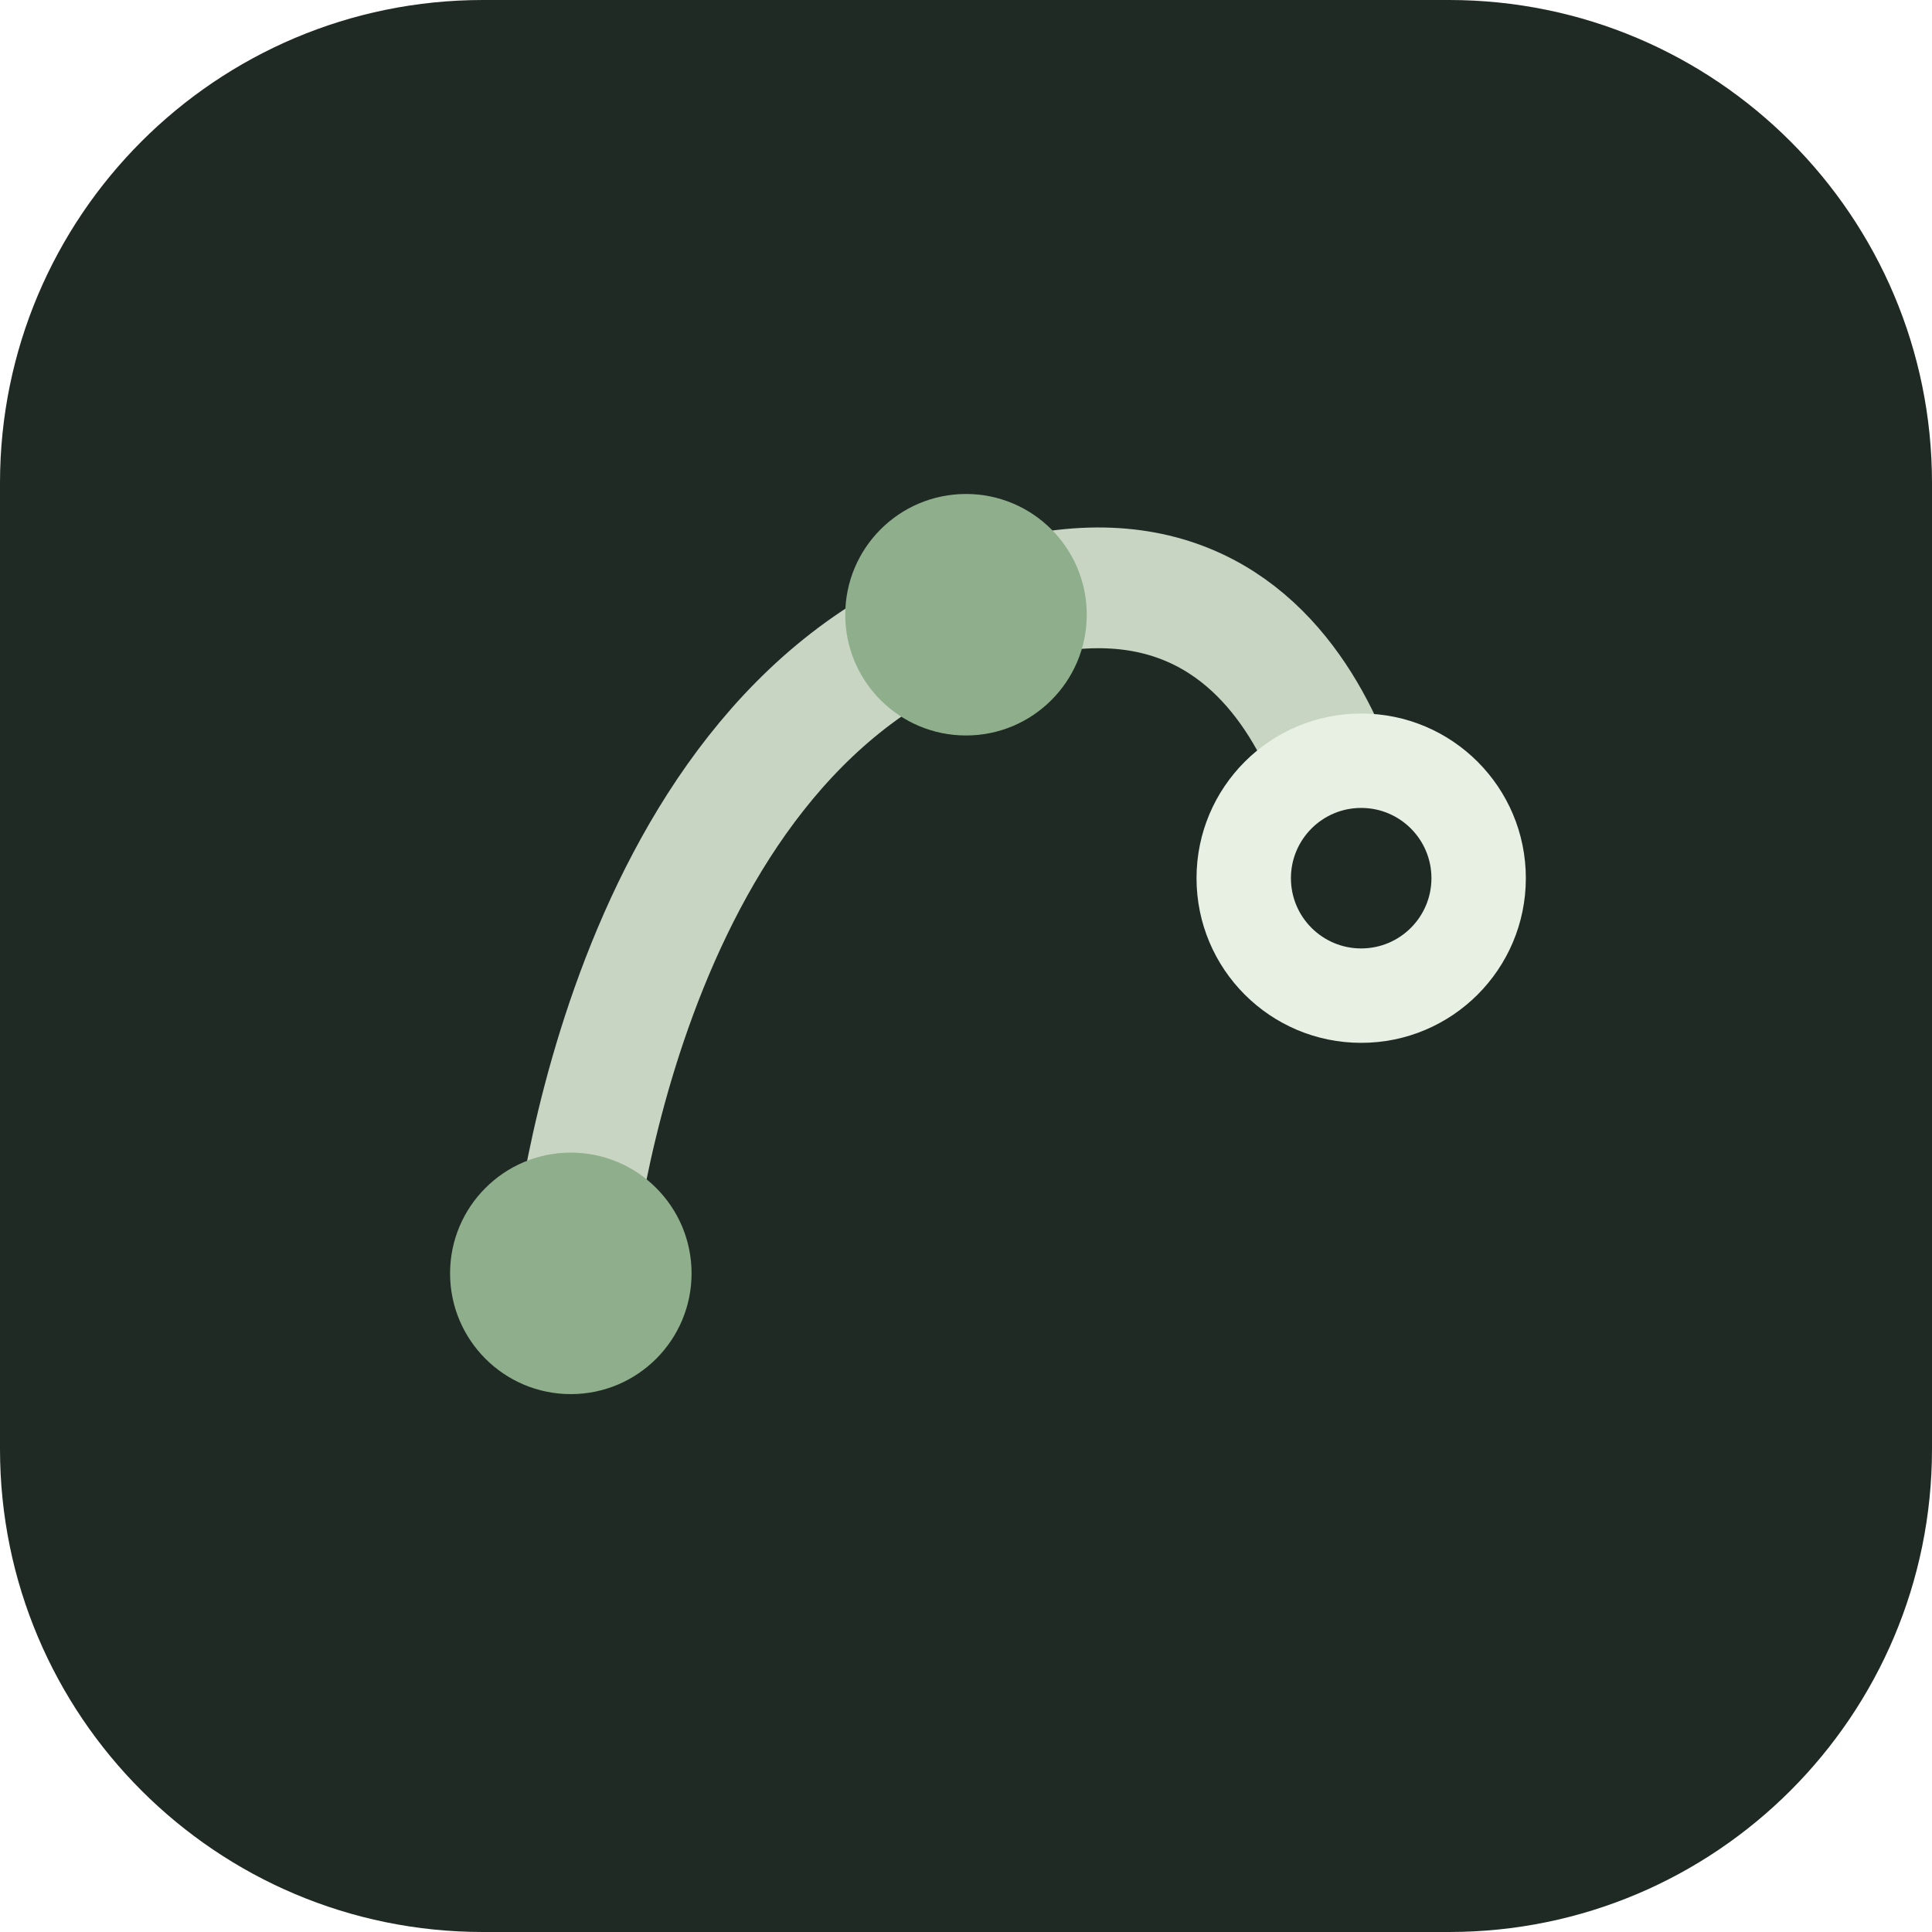
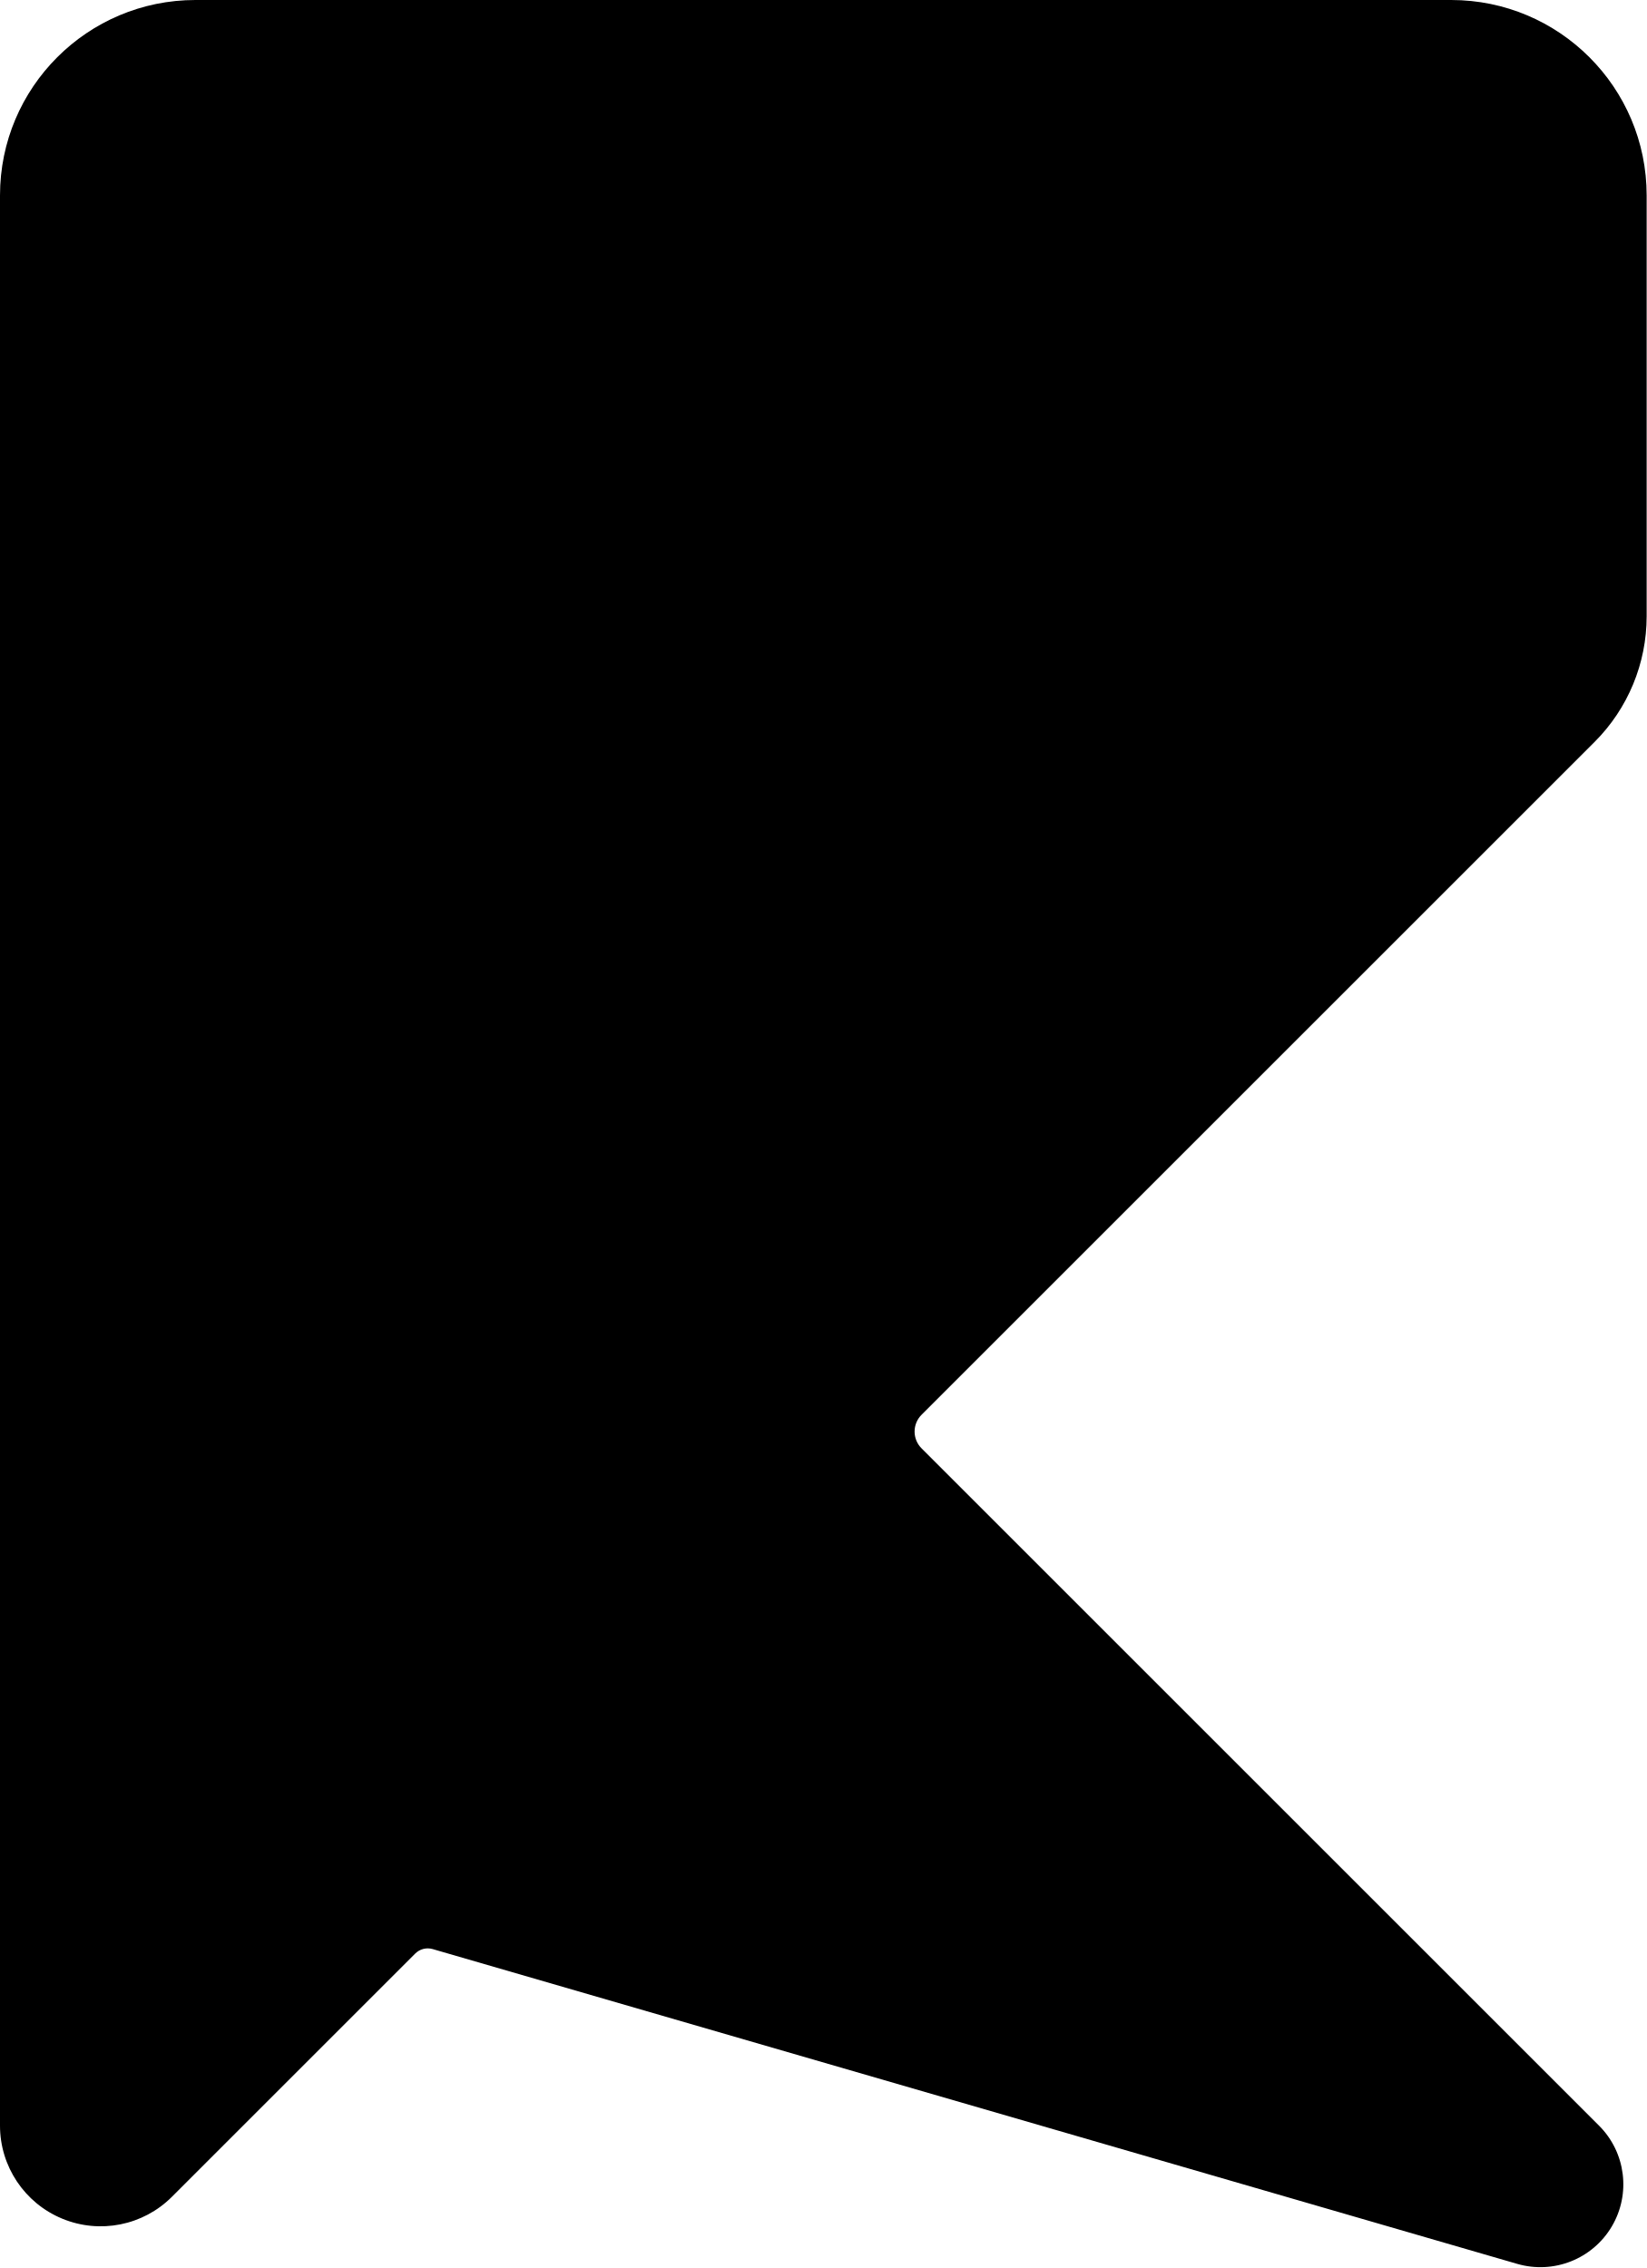
- <svg xmlns="http://www.w3.org/2000/svg" viewBox="0 0 88 88" fill="none" role="img" aria-label="Job Tracker">
-   <rect width="88" height="88" rx="22" fill="#1F2A24" />
-   <path d="M26 58 C26 58 28 34 44 28 C60 22 62 40 62 40" stroke="#C8D5C3" stroke-width="5.5" stroke-linecap="round" />
-   <circle cx="26" cy="58" r="5.5" fill="#8FAE8B" />
-   <circle cx="44" cy="28" r="5.5" fill="#8FAE8B" />
-   <circle cx="62" cy="40" r="7.5" fill="#E8F0E4" />
-   <circle cx="62" cy="40" r="3.2" fill="#1F2A24" />
+ <svg xmlns="http://www.w3.org/2000/svg" viewBox="0 0 556 766" role="img" aria-label="Job Tracker AI">
+   <path fill="currentColor" d="M0 66A66 66 0 0 1 66 0L490 0A66 66 0 0 1 556 66L556 208.15A60 60 0 0 1 538.43 250.57L311.16 477.84A8 8 0 0 0 311.16 489.16L539.92 717.92A28 28 0 0 1 512.31 764.61L146.11 658.29A6 6 0 0 0 140.19 659.81L58.04 741.96A34 34 0 0 1 0 717.92L0 66Z" />
</svg>
